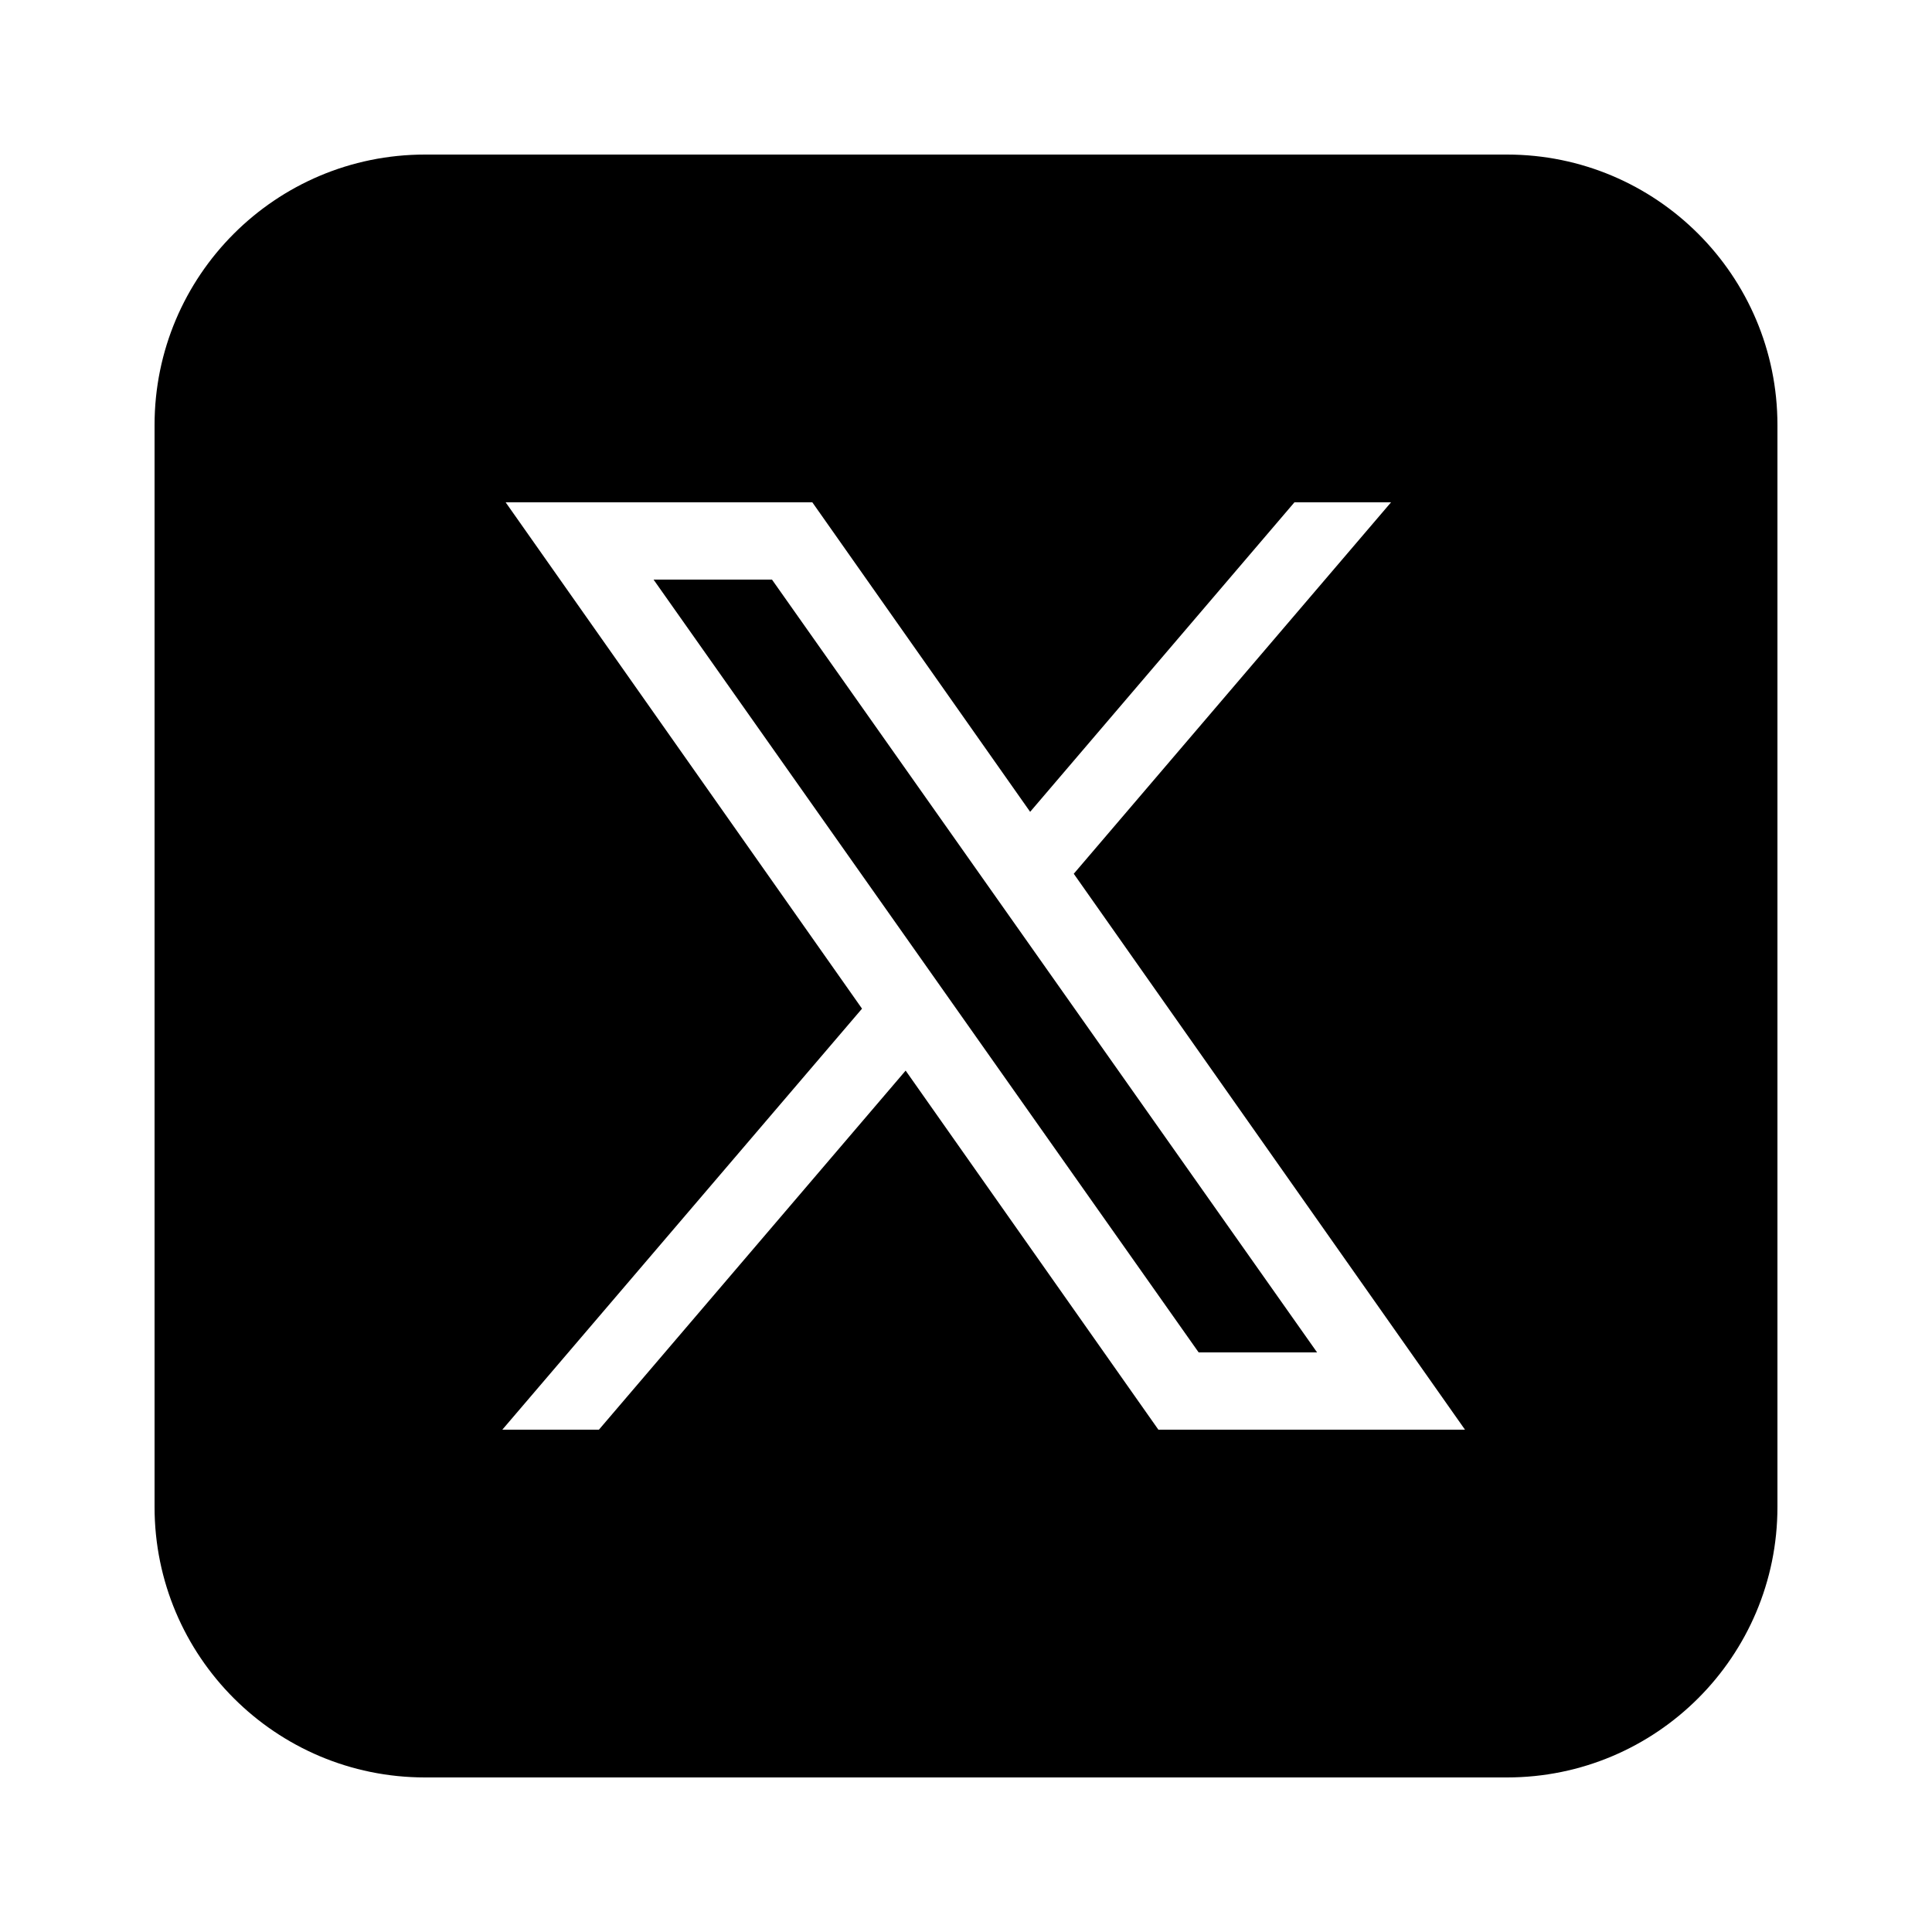
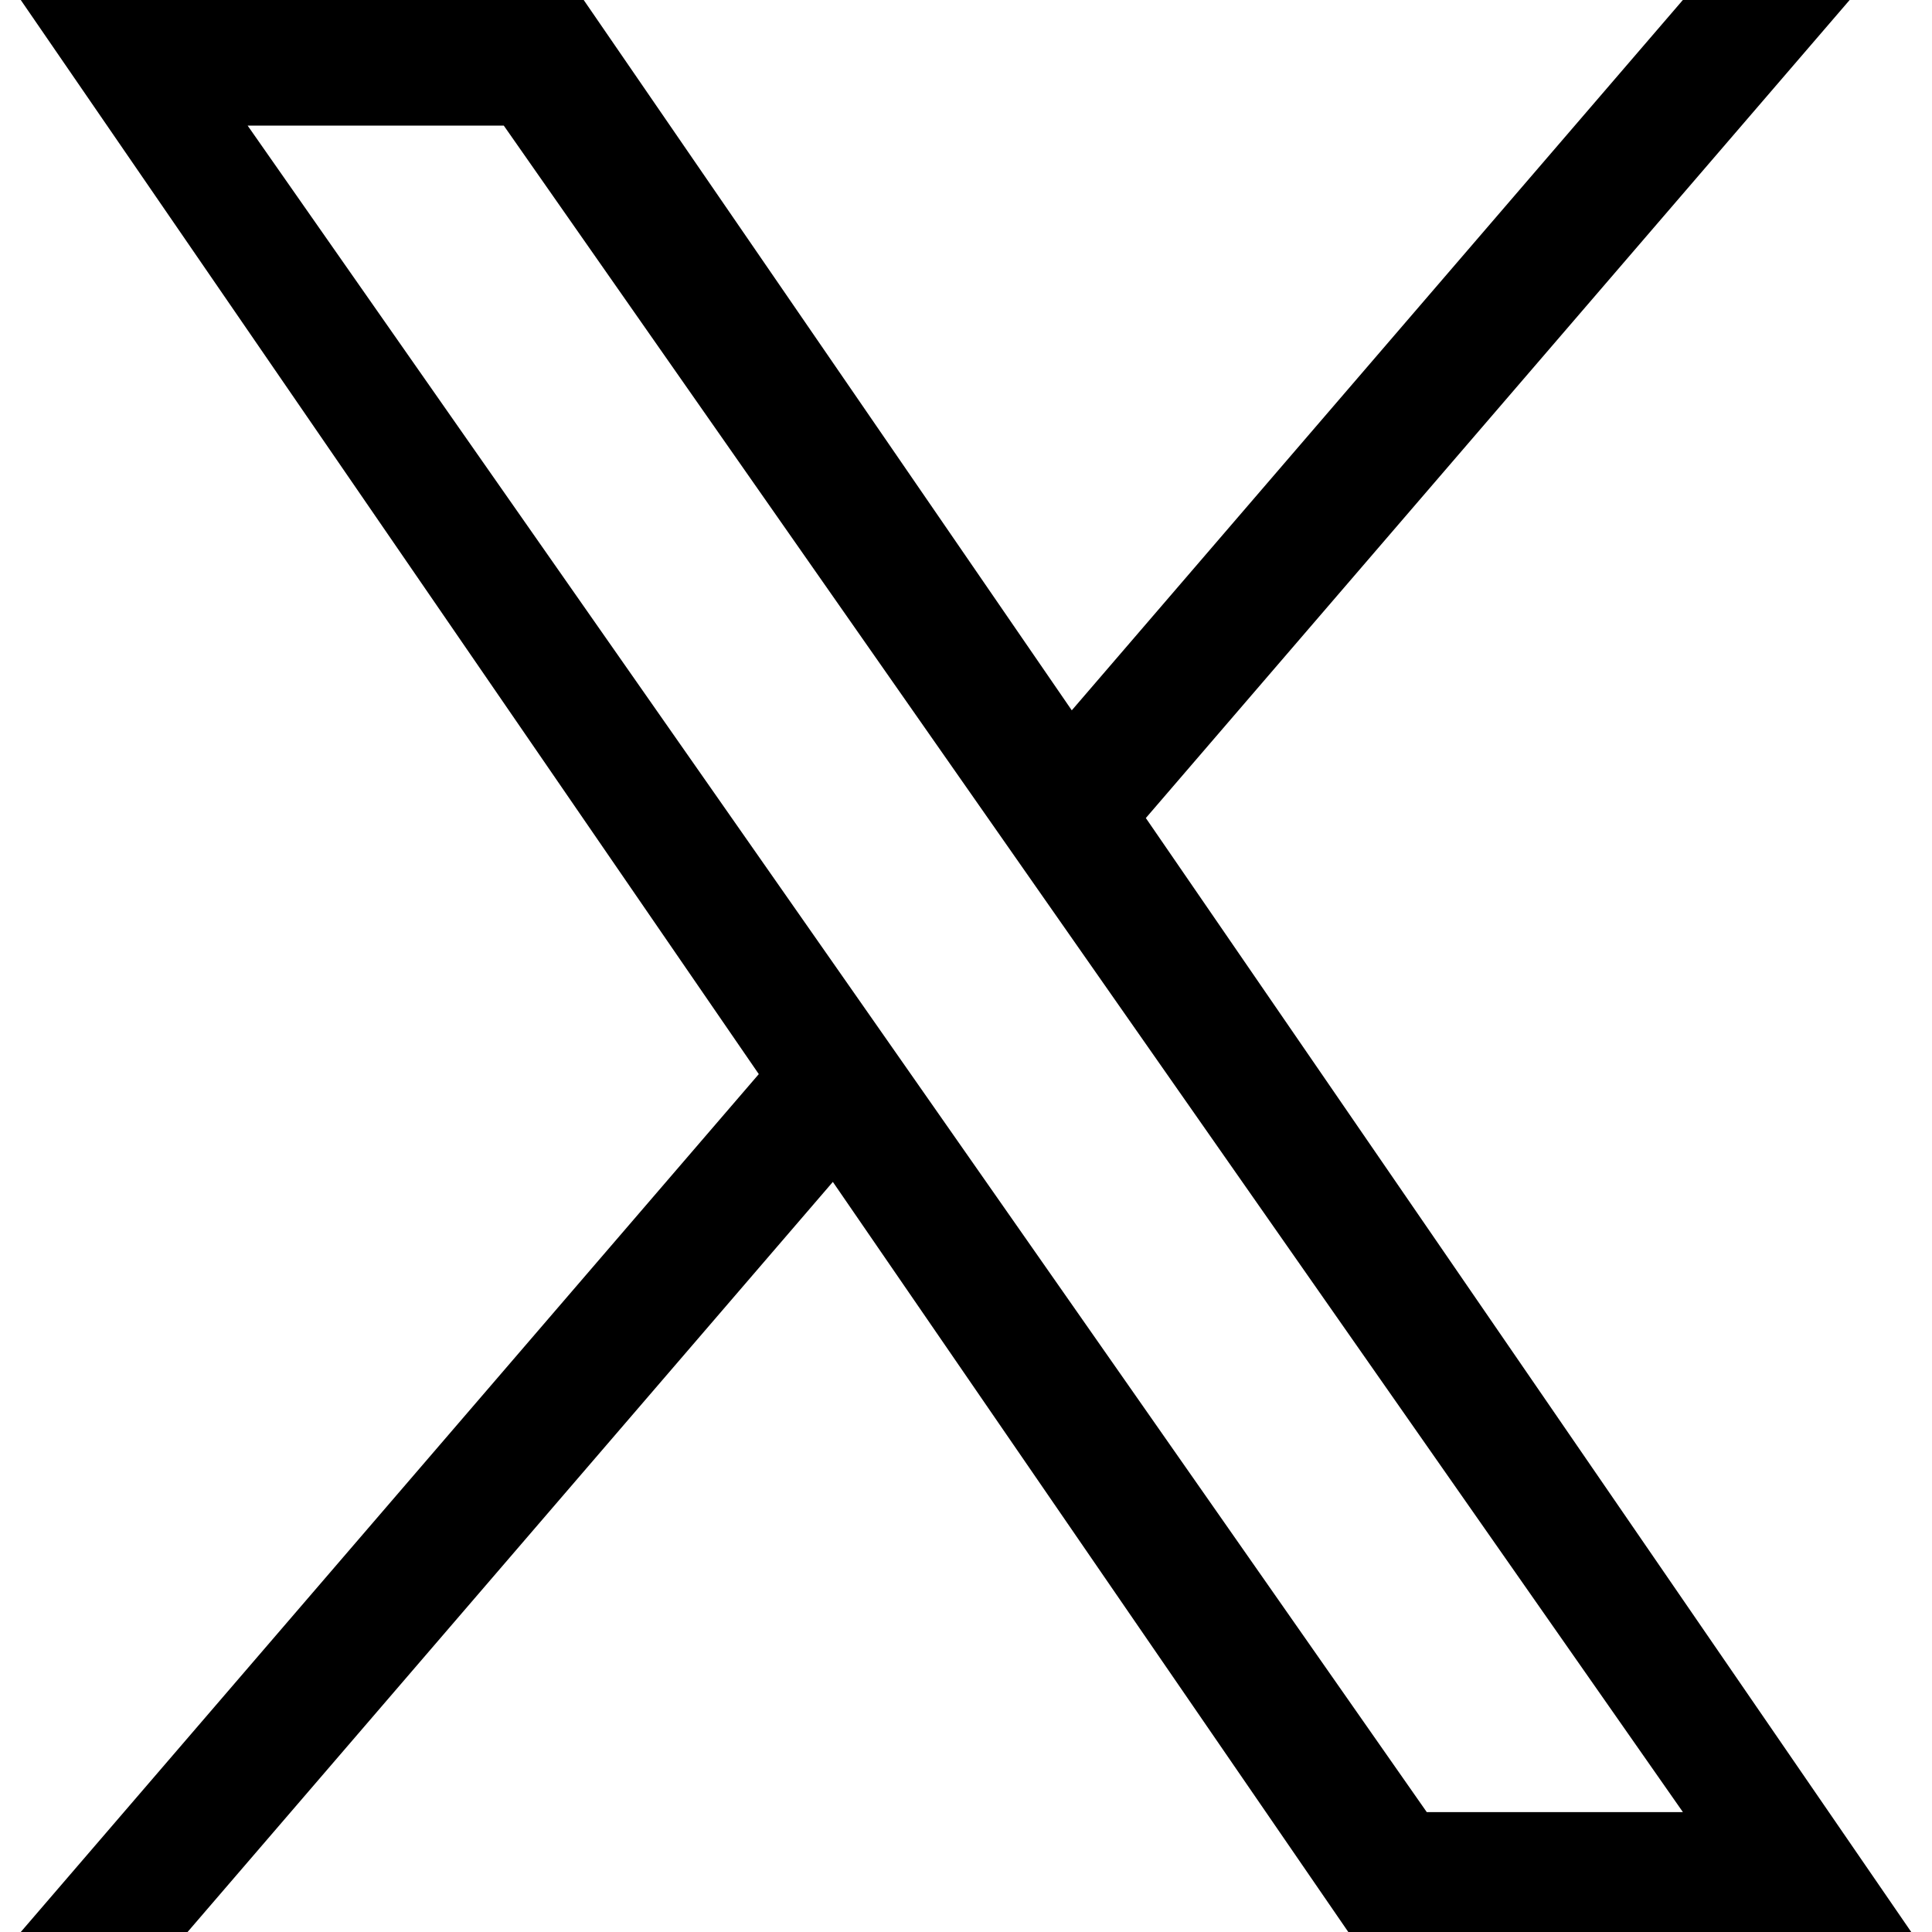
- <svg xmlns="http://www.w3.org/2000/svg" viewBox="0 0 50 50" width="50px" height="50px">
-   <path d="M 11 4 C 7.134 4 4 7.134 4 11 L 4 39 C 4 42.866 7.134 46 11 46 L 39 46 C 42.866 46 46 42.866 46 39 L 46 11 C 46 7.134 42.866 4 39 4 L 11 4 z M 13.086 13 L 21.023 13 L 26.66 21.01 L 33.5 13 L 36 13 L 27.789 22.613 L 37.914 37 L 29.979 37 L 23.438 27.707 L 15.5 37 L 13 37 L 22.309 26.104 L 13.086 13 z M 16.914 15 L 31.021 35 L 34.086 35 L 19.979 15 L 16.914 15 z" />
+ <svg xmlns="http://www.w3.org/2000/svg" role="img" viewBox="0 0 24 24">
+   <path d="M14.234 10.162 22.977 0h-2.072l-7.591 8.824L7.251 0H.258l9.168 13.343L.258 24H2.33l8.016-9.318L16.749 24h6.993zm-2.837 3.299-.929-1.329L3.076 1.56h3.182l5.965 8.532.929 1.329 7.754 11.09h-3.182z" />
</svg>
